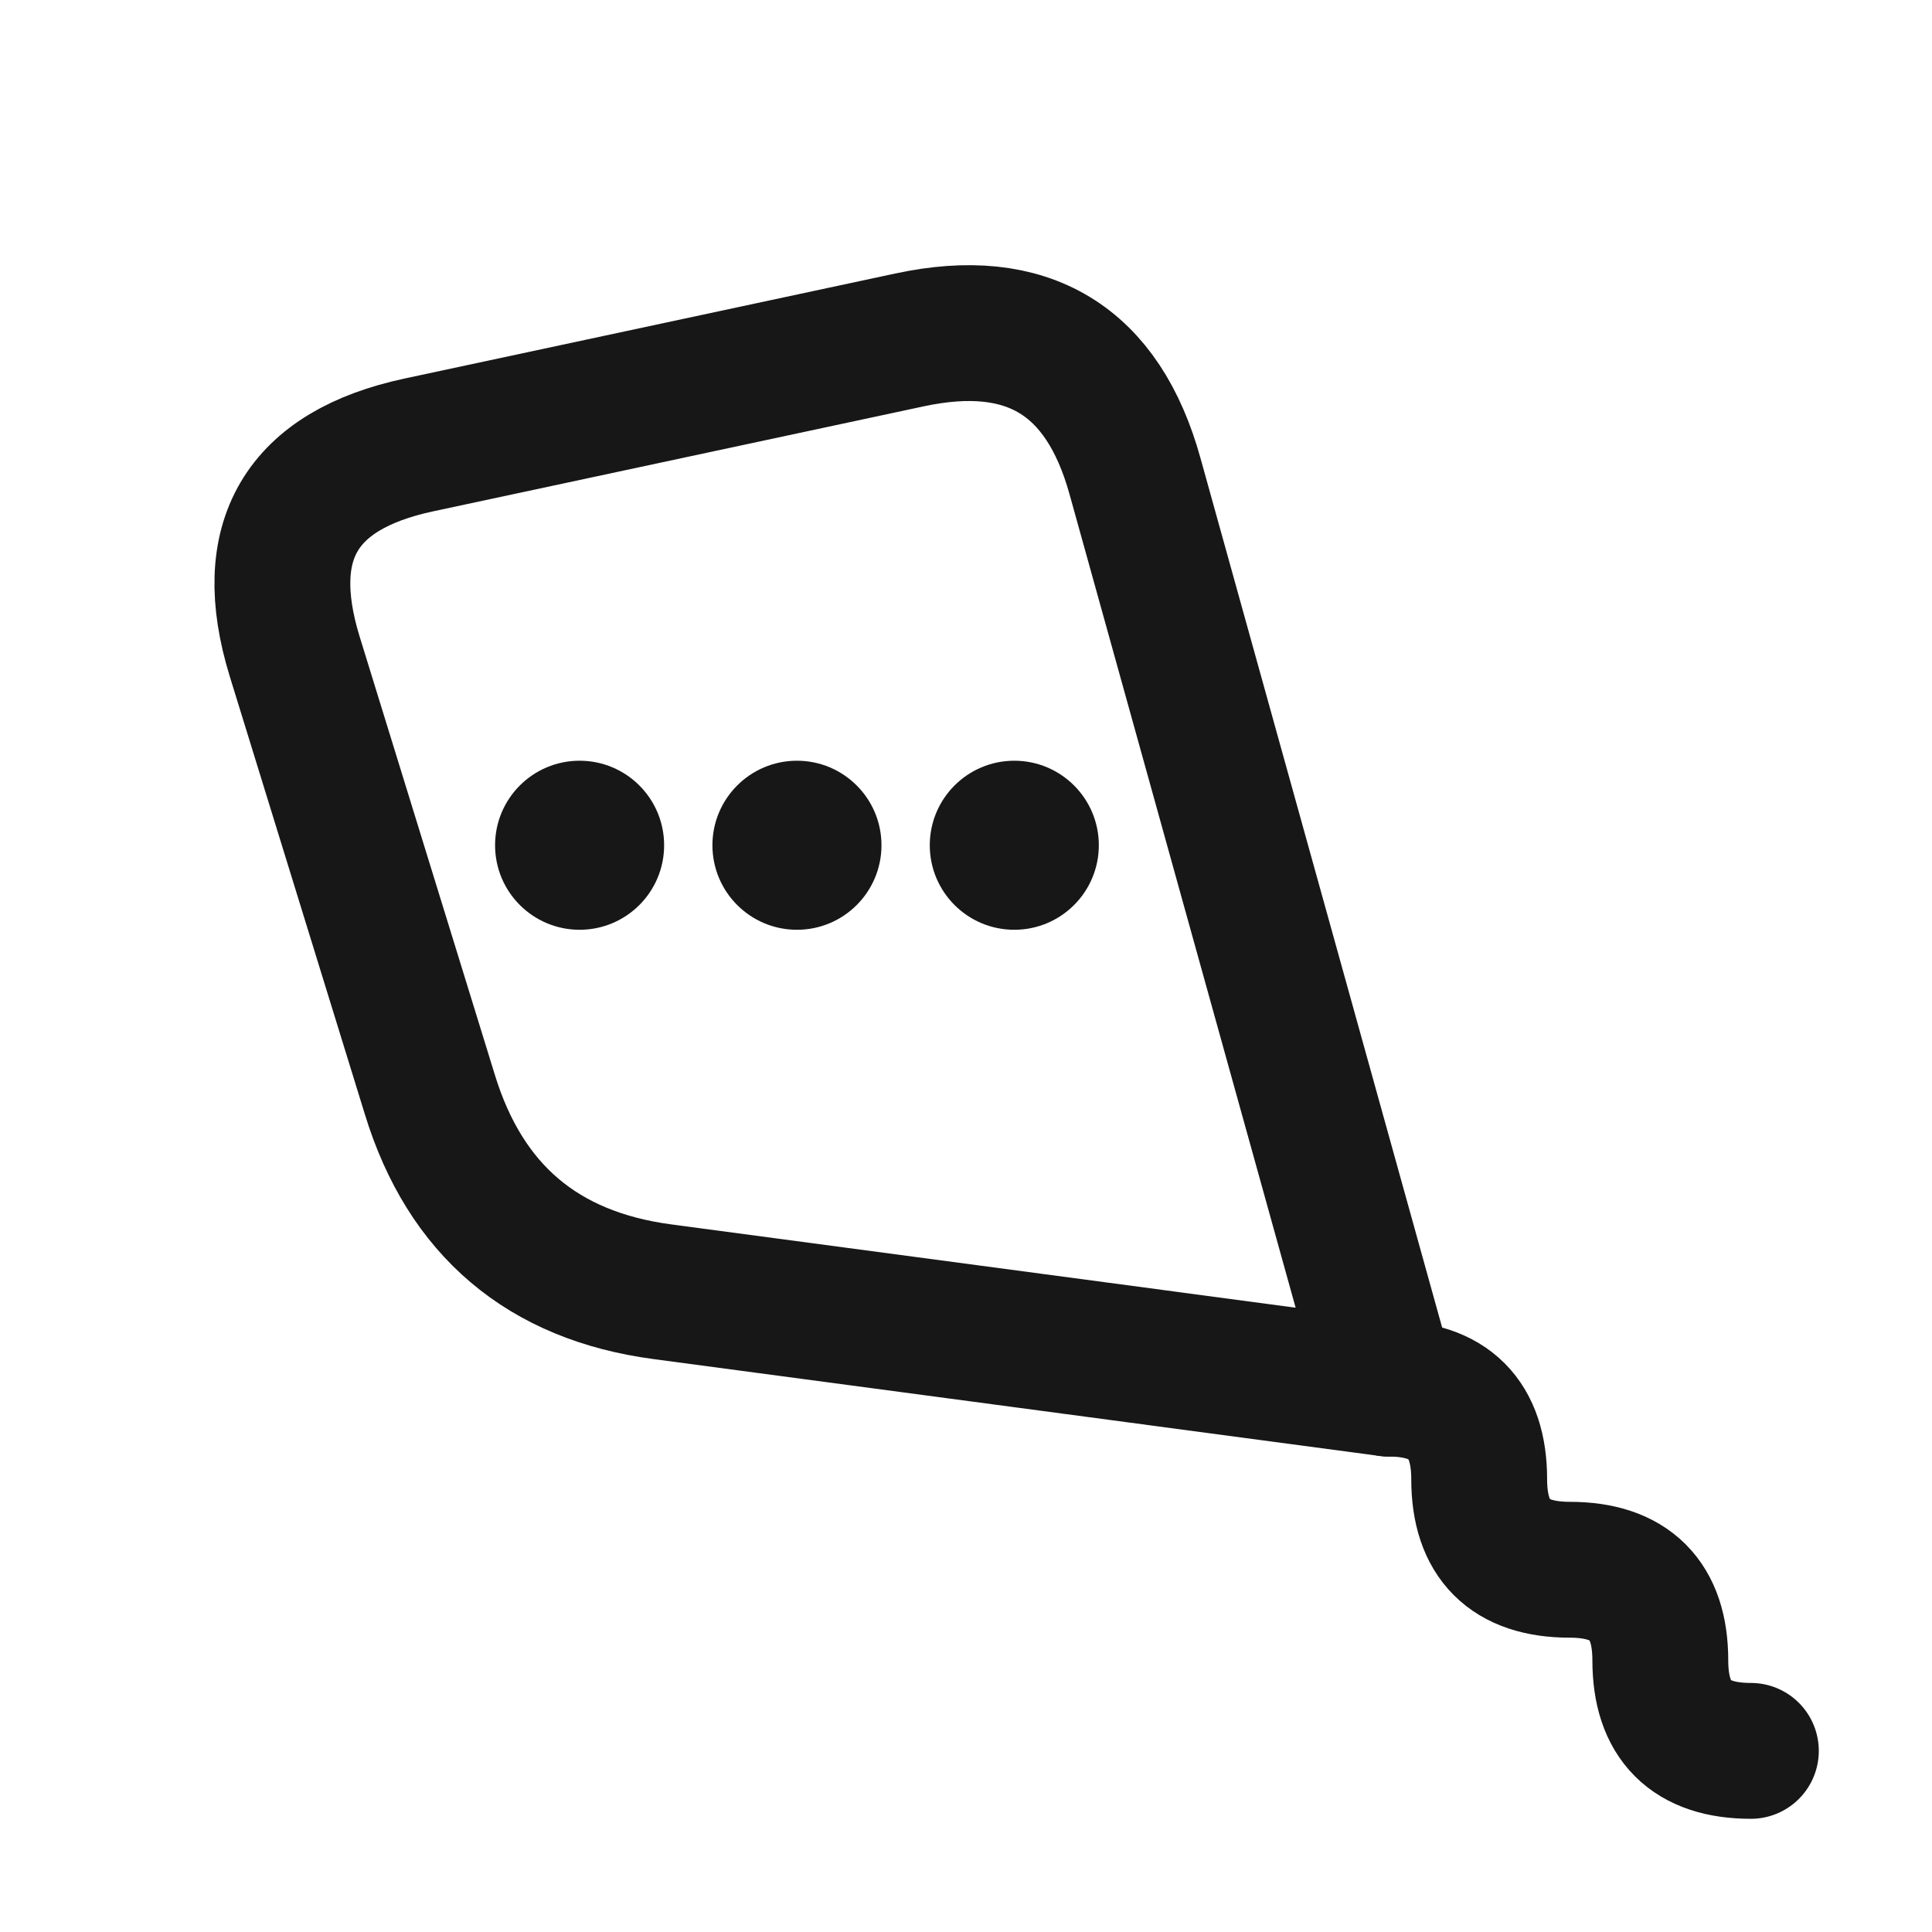
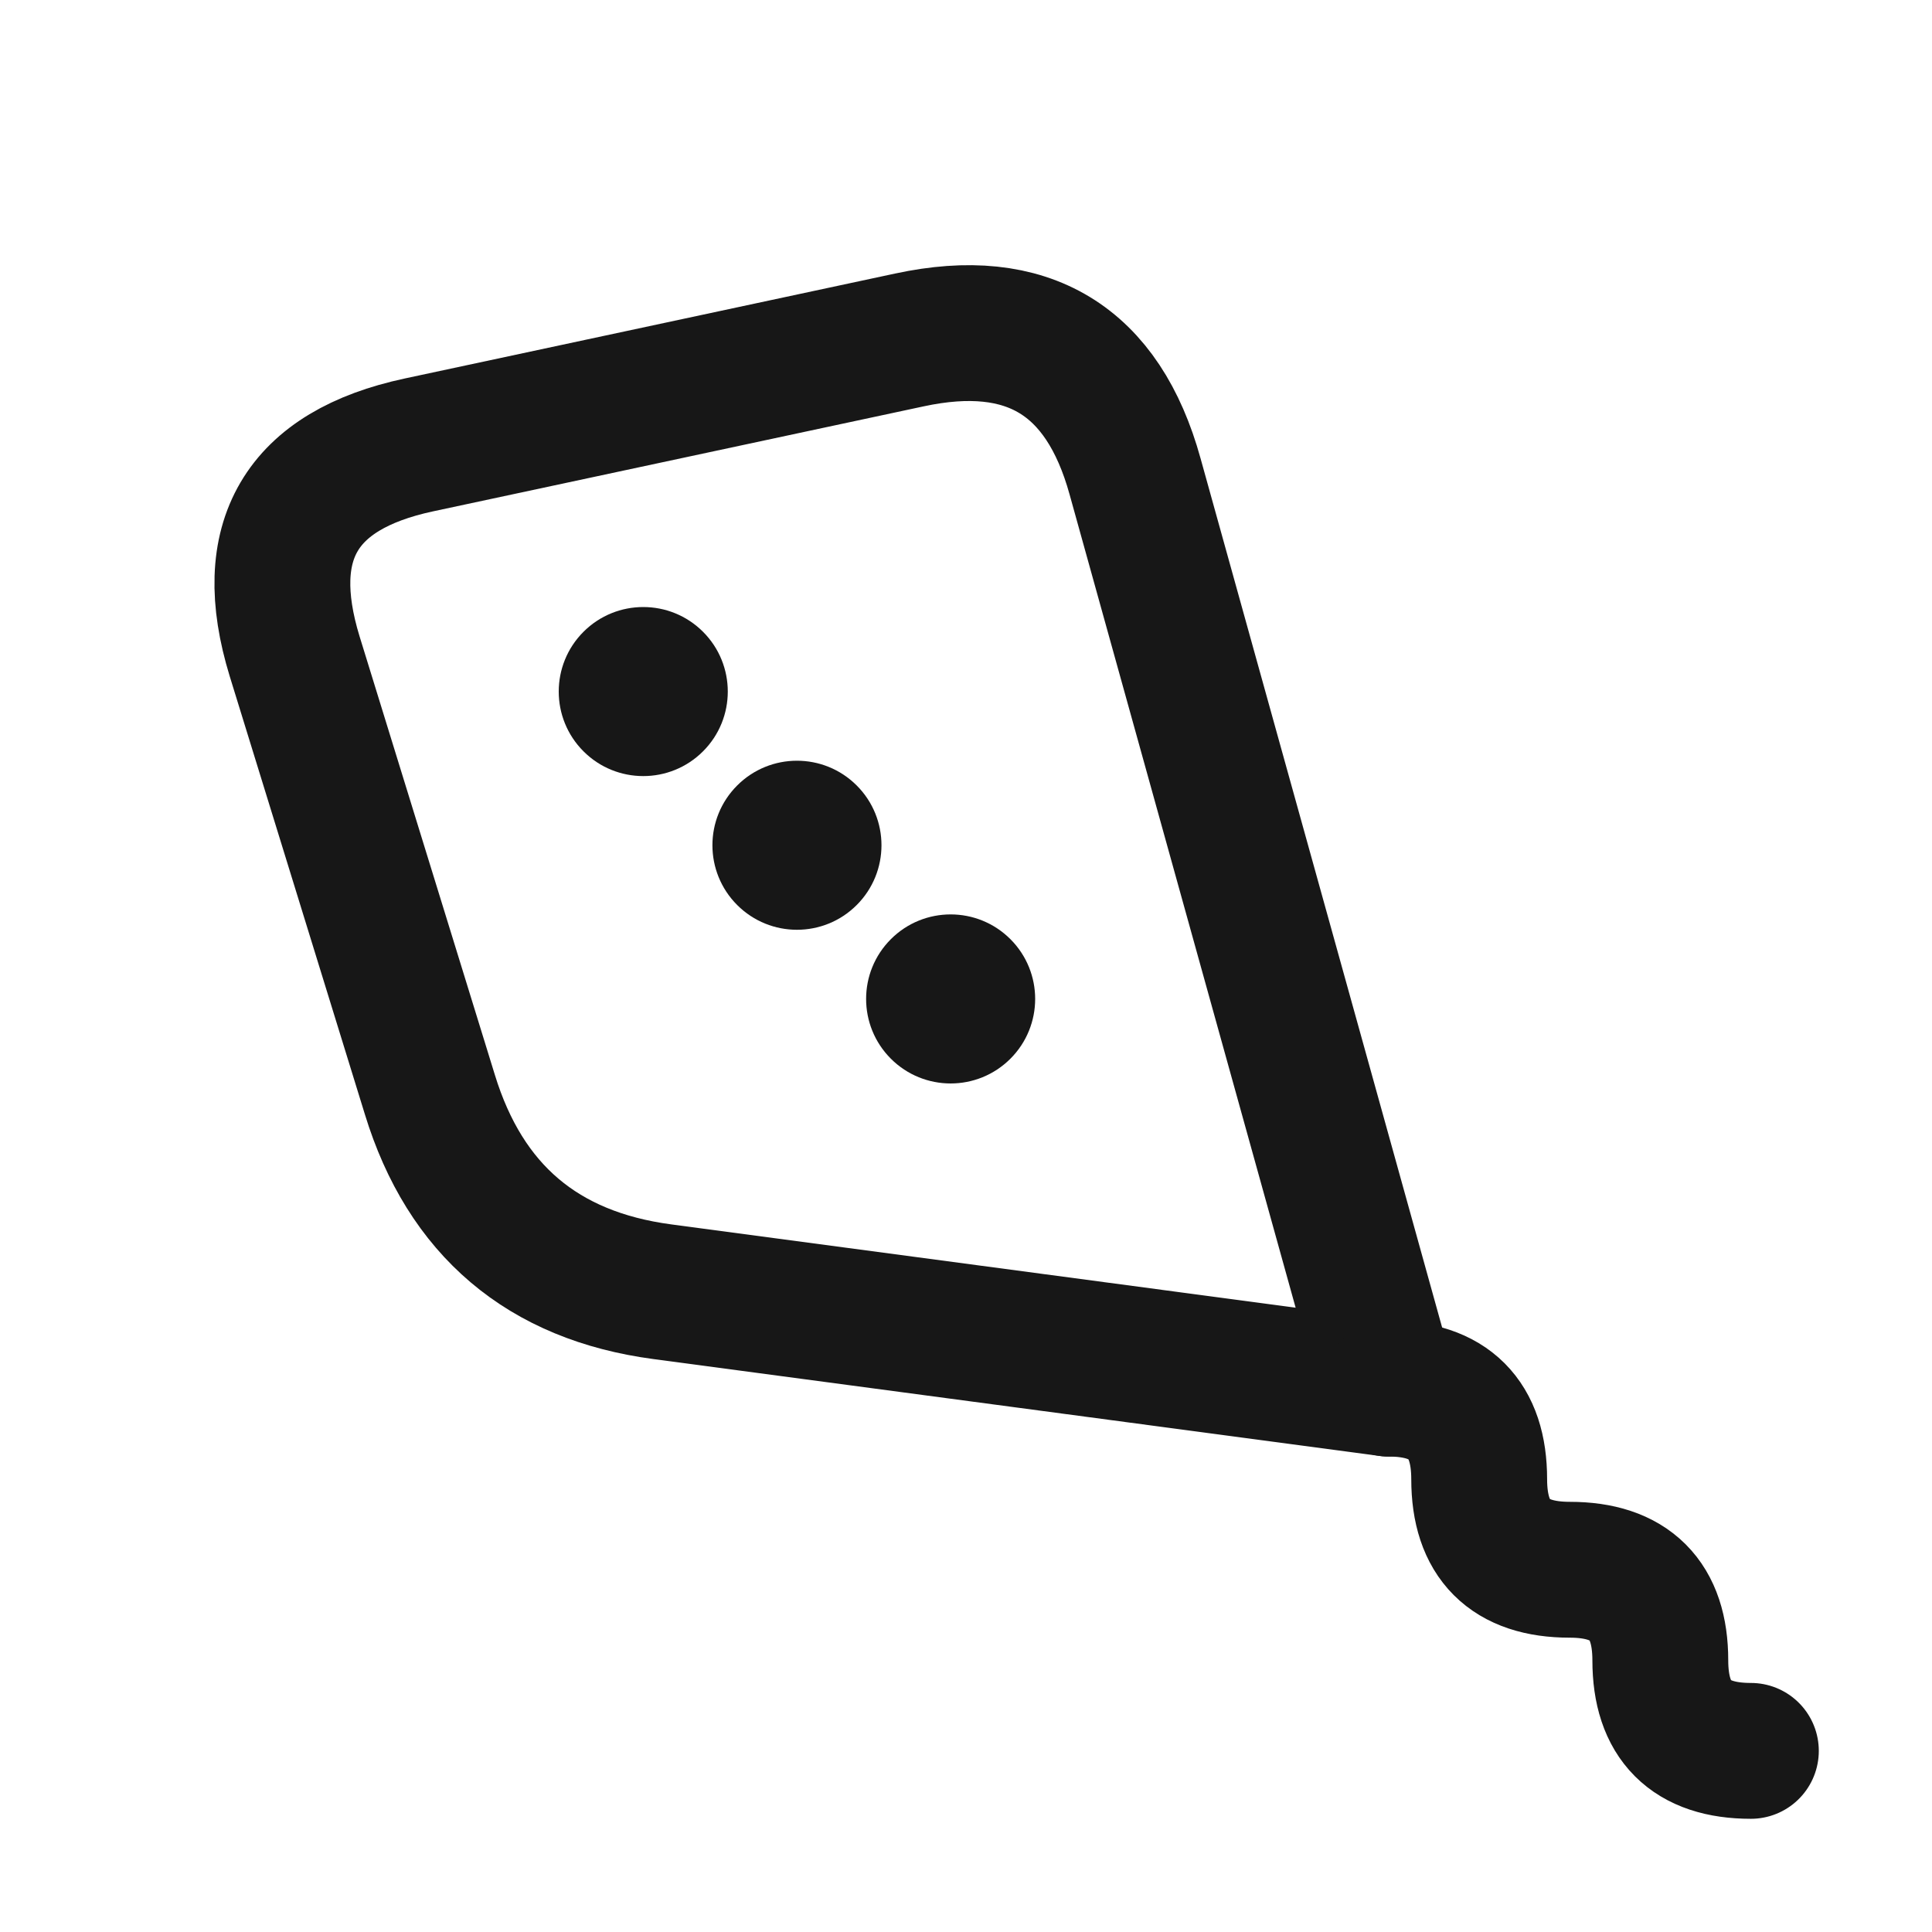
<svg xmlns="http://www.w3.org/2000/svg" viewBox="0 0 64 64" fill="#171717" stroke="#171717" stroke-width="4.5" stroke-linecap="round" stroke-linejoin="round">
  <style>@media (prefers-color-scheme: dark) { svg { fill: #f5f5f5; stroke: #f5f5f5 } }</style>
  <path fill="none" d="M13.87 14.74 30.13 11.26Q36 10 37.6 15.78L46 46 21.94 42.79Q16 42 14.24 36.26L9.76 21.74Q8 16 13.87 14.74Z" />
  <path fill="none" d="M46 46q3 0 3 3t3 3 3 3 3 3" />
-   <g stroke="none">
+   <g stroke="none" transform="rotate(45 26.4 28)">
    <circle cx="19.2" cy="28" r="2.8" />
    <circle cx="26.4" cy="28" r="2.8" />
    <circle cx="33.6" cy="28" r="2.8" />
  </g>
</svg>
